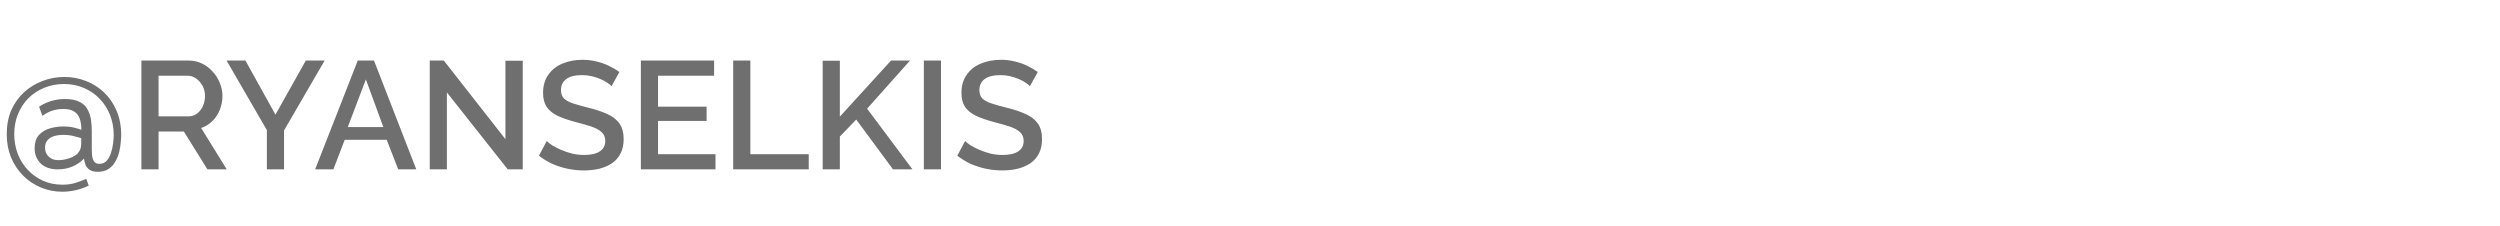
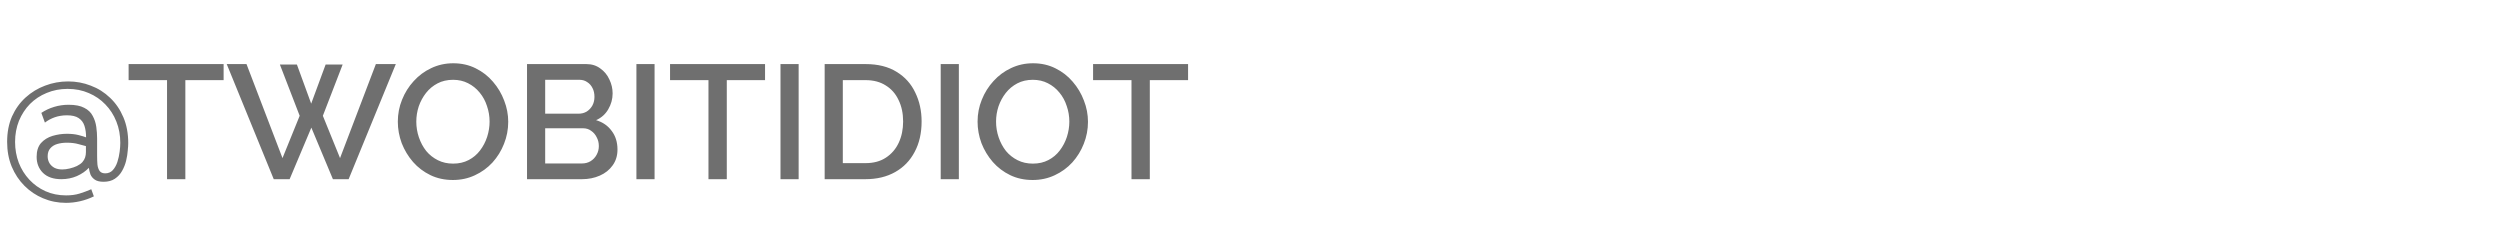
- <svg xmlns="http://www.w3.org/2000/svg" width="310" height="28" viewBox="0 0 310 28" fill="none">
-   <path d="M7.98 9.543C8.917 9.543 9.804 9.708 10.64 10.037C11.489 10.354 12.242 10.829 12.901 11.462C13.56 12.083 14.079 12.843 14.459 13.742C14.839 14.629 15.029 15.642 15.029 16.782C15.029 16.997 15.01 17.289 14.972 17.656C14.947 18.023 14.883 18.416 14.782 18.834C14.681 19.252 14.522 19.651 14.307 20.031C14.104 20.398 13.826 20.702 13.471 20.943C13.116 21.184 12.673 21.304 12.141 21.304C11.698 21.304 11.356 21.222 11.115 21.057C10.874 20.892 10.703 20.69 10.602 20.449C10.513 20.196 10.45 19.936 10.412 19.67C10.045 20.063 9.576 20.386 9.006 20.639C8.449 20.88 7.841 21 7.182 21C6.257 21 5.542 20.753 5.035 20.259C4.541 19.765 4.294 19.138 4.294 18.378C4.294 17.694 4.465 17.156 4.807 16.763C5.162 16.37 5.611 16.092 6.156 15.927C6.713 15.762 7.271 15.68 7.828 15.68C8.36 15.68 8.822 15.731 9.215 15.832C9.608 15.933 9.899 16.022 10.089 16.098C10.089 15.591 10.026 15.142 9.899 14.749C9.772 14.356 9.544 14.052 9.215 13.837C8.898 13.622 8.442 13.514 7.847 13.514C7.34 13.514 6.865 13.59 6.422 13.742C5.991 13.894 5.605 14.103 5.263 14.369L4.845 13.229C5.301 12.925 5.801 12.691 6.346 12.526C6.891 12.361 7.454 12.279 8.037 12.279C8.822 12.279 9.437 12.399 9.88 12.64C10.336 12.868 10.665 13.185 10.868 13.59C11.083 13.983 11.223 14.413 11.286 14.882C11.349 15.338 11.381 15.781 11.381 16.212V18.264C11.381 18.631 11.394 18.973 11.419 19.29C11.457 19.607 11.546 19.86 11.685 20.05C11.824 20.227 12.04 20.316 12.331 20.316C12.698 20.316 12.996 20.189 13.224 19.936C13.452 19.683 13.629 19.366 13.756 18.986C13.883 18.593 13.971 18.194 14.022 17.789C14.073 17.384 14.098 17.035 14.098 16.744C14.098 15.845 13.946 15.015 13.642 14.255C13.338 13.482 12.907 12.811 12.35 12.241C11.805 11.671 11.159 11.228 10.412 10.911C9.665 10.582 8.835 10.417 7.923 10.417C7.049 10.417 6.232 10.575 5.472 10.892C4.725 11.196 4.072 11.627 3.515 12.184C2.97 12.741 2.54 13.4 2.223 14.16C1.919 14.92 1.767 15.743 1.767 16.63C1.767 17.504 1.913 18.321 2.204 19.081C2.495 19.828 2.907 20.487 3.439 21.057C3.971 21.627 4.598 22.077 5.32 22.406C6.055 22.735 6.865 22.9 7.752 22.9C8.335 22.9 8.854 22.83 9.31 22.691C9.766 22.552 10.228 22.381 10.697 22.178L11.001 23.014C10.482 23.267 9.943 23.457 9.386 23.584C8.829 23.711 8.278 23.774 7.733 23.774C6.783 23.774 5.89 23.597 5.054 23.242C4.231 22.9 3.502 22.412 2.869 21.779C2.236 21.146 1.735 20.392 1.368 19.518C1.013 18.644 0.836 17.681 0.836 16.63C0.836 15.515 1.026 14.521 1.406 13.647C1.799 12.773 2.331 12.032 3.002 11.424C3.673 10.816 4.433 10.354 5.282 10.037C6.143 9.708 7.043 9.543 7.98 9.543ZM9.006 19.461C9.285 19.322 9.5 19.17 9.652 19.005C9.804 18.828 9.912 18.644 9.975 18.454C10.038 18.251 10.07 18.049 10.07 17.846V17.124C9.893 17.086 9.608 17.01 9.215 16.896C8.822 16.782 8.36 16.725 7.828 16.725C7.423 16.725 7.049 16.776 6.707 16.877C6.365 16.978 6.093 17.149 5.89 17.39C5.687 17.618 5.586 17.928 5.586 18.321C5.586 18.612 5.656 18.878 5.795 19.119C5.934 19.347 6.131 19.531 6.384 19.67C6.637 19.797 6.941 19.86 7.296 19.86C7.575 19.86 7.866 19.822 8.17 19.746C8.487 19.67 8.765 19.575 9.006 19.461ZM17.533 21V7.51H23.404C24.012 7.51 24.569 7.637 25.076 7.89C25.582 8.143 26.019 8.479 26.387 8.897C26.767 9.315 27.058 9.784 27.261 10.303C27.476 10.822 27.584 11.354 27.584 11.899C27.584 12.494 27.476 13.064 27.261 13.609C27.045 14.154 26.735 14.622 26.33 15.015C25.937 15.408 25.475 15.693 24.943 15.87L28.116 21H25.722L22.796 16.307H19.661V21H17.533ZM19.661 14.426H23.385C23.777 14.426 24.126 14.312 24.43 14.084C24.734 13.856 24.974 13.552 25.152 13.172C25.329 12.779 25.418 12.355 25.418 11.899C25.418 11.43 25.316 11.012 25.114 10.645C24.911 10.265 24.645 9.961 24.316 9.733C23.999 9.505 23.651 9.391 23.271 9.391H19.661V14.426ZM30.433 7.51L34.157 14.217L37.919 7.51H40.256L35.221 16.174V21H33.093V16.136L28.096 7.51H30.433ZM44.361 7.51H46.375L51.619 21H49.377L47.952 17.333H42.746L41.34 21H39.079L44.361 7.51ZM47.534 15.756L45.368 9.847L43.126 15.756H47.534ZM55.416 11.462V21H53.288V7.51H55.036L62.674 17.257V7.529H64.821V21H62.959L55.416 11.462ZM75.833 10.683C75.706 10.544 75.523 10.398 75.282 10.246C75.041 10.081 74.756 9.929 74.427 9.79C74.098 9.651 73.743 9.537 73.363 9.448C72.983 9.359 72.59 9.315 72.185 9.315C71.298 9.315 70.64 9.48 70.209 9.809C69.778 10.138 69.563 10.594 69.563 11.177C69.563 11.608 69.683 11.95 69.924 12.203C70.165 12.444 70.532 12.646 71.026 12.811C71.52 12.976 72.141 13.153 72.888 13.343C73.8 13.558 74.592 13.818 75.263 14.122C75.934 14.413 76.447 14.806 76.802 15.3C77.157 15.794 77.334 16.446 77.334 17.257C77.334 17.941 77.207 18.53 76.954 19.024C76.701 19.518 76.346 19.923 75.89 20.24C75.434 20.544 74.908 20.772 74.313 20.924C73.718 21.063 73.078 21.133 72.394 21.133C71.723 21.133 71.051 21.063 70.38 20.924C69.721 20.785 69.088 20.582 68.48 20.316C67.885 20.037 67.334 19.702 66.827 19.309L67.796 17.485C67.961 17.65 68.195 17.833 68.499 18.036C68.816 18.226 69.177 18.41 69.582 18.587C70 18.764 70.45 18.916 70.931 19.043C71.425 19.157 71.925 19.214 72.432 19.214C73.281 19.214 73.927 19.068 74.37 18.777C74.826 18.473 75.054 18.042 75.054 17.485C75.054 17.029 74.908 16.668 74.617 16.402C74.326 16.123 73.901 15.889 73.344 15.699C72.787 15.509 72.122 15.319 71.349 15.129C70.462 14.888 69.721 14.629 69.126 14.35C68.531 14.059 68.081 13.691 67.777 13.248C67.486 12.792 67.34 12.216 67.34 11.519C67.34 10.632 67.555 9.885 67.986 9.277C68.417 8.656 68.999 8.194 69.734 7.89C70.481 7.573 71.317 7.415 72.242 7.415C72.85 7.415 73.426 7.485 73.971 7.624C74.516 7.751 75.022 7.928 75.491 8.156C75.972 8.384 76.409 8.644 76.802 8.935L75.833 10.683ZM88.721 19.119V21H79.468V7.51H88.55V9.391H81.596V13.229H87.619V14.996H81.596V19.119H88.721ZM90.916 21V7.51H93.044V19.119H100.283V21H90.916ZM102.012 21V7.529H104.14V14.464L110.486 7.51H112.842L107.522 13.476L113.146 21H110.733L106.173 14.825L104.14 16.934V21H102.012ZM114.555 21V7.51H116.683V21H114.555ZM127.712 10.683C127.585 10.544 127.402 10.398 127.161 10.246C126.92 10.081 126.635 9.929 126.306 9.79C125.977 9.651 125.622 9.537 125.242 9.448C124.862 9.359 124.469 9.315 124.064 9.315C123.177 9.315 122.519 9.48 122.088 9.809C121.657 10.138 121.442 10.594 121.442 11.177C121.442 11.608 121.562 11.95 121.803 12.203C122.044 12.444 122.411 12.646 122.905 12.811C123.399 12.976 124.02 13.153 124.767 13.343C125.679 13.558 126.471 13.818 127.142 14.122C127.813 14.413 128.326 14.806 128.681 15.3C129.036 15.794 129.213 16.446 129.213 17.257C129.213 17.941 129.086 18.53 128.833 19.024C128.58 19.518 128.225 19.923 127.769 20.24C127.313 20.544 126.787 20.772 126.192 20.924C125.597 21.063 124.957 21.133 124.273 21.133C123.602 21.133 122.93 21.063 122.259 20.924C121.6 20.785 120.967 20.582 120.359 20.316C119.764 20.037 119.213 19.702 118.706 19.309L119.675 17.485C119.84 17.65 120.074 17.833 120.378 18.036C120.695 18.226 121.056 18.41 121.461 18.587C121.879 18.764 122.329 18.916 122.81 19.043C123.304 19.157 123.804 19.214 124.311 19.214C125.16 19.214 125.806 19.068 126.249 18.777C126.705 18.473 126.933 18.042 126.933 17.485C126.933 17.029 126.787 16.668 126.496 16.402C126.205 16.123 125.78 15.889 125.223 15.699C124.666 15.509 124.001 15.319 123.228 15.129C122.341 14.888 121.6 14.629 121.005 14.35C120.41 14.059 119.96 13.691 119.656 13.248C119.365 12.792 119.219 12.216 119.219 11.519C119.219 10.632 119.434 9.885 119.865 9.277C120.296 8.656 120.878 8.194 121.613 7.89C122.36 7.573 123.196 7.415 124.121 7.415C124.729 7.415 125.305 7.485 125.85 7.624C126.395 7.751 126.901 7.928 127.37 8.156C127.851 8.384 128.288 8.644 128.681 8.935L127.712 10.683Z" fill="#333333" fill-opacity="0.7" />
+ <svg xmlns="http://www.w3.org/2000/svg" width="293" height="28" viewBox="0 0 293 28" fill="none">
+   <path d="M7.98 9.543C8.917 9.543 9.804 9.708 10.64 10.037C11.489 10.354 12.242 10.829 12.901 11.462C13.56 12.083 14.079 12.843 14.459 13.742C14.839 14.629 15.029 15.642 15.029 16.782C15.029 16.997 15.01 17.289 14.972 17.656C14.947 18.023 14.883 18.416 14.782 18.834C14.681 19.252 14.522 19.651 14.307 20.031C14.104 20.398 13.826 20.702 13.471 20.943C13.116 21.184 12.673 21.304 12.141 21.304C11.698 21.304 11.356 21.222 11.115 21.057C10.874 20.892 10.703 20.69 10.602 20.449C10.513 20.196 10.45 19.936 10.412 19.67C10.045 20.063 9.576 20.386 9.006 20.639C8.449 20.88 7.841 21 7.182 21C6.257 21 5.542 20.753 5.035 20.259C4.541 19.765 4.294 19.138 4.294 18.378C4.294 17.694 4.465 17.156 4.807 16.763C5.162 16.37 5.611 16.092 6.156 15.927C6.713 15.762 7.271 15.68 7.828 15.68C8.36 15.68 8.822 15.731 9.215 15.832C9.608 15.933 9.899 16.022 10.089 16.098C10.089 15.591 10.026 15.142 9.899 14.749C9.772 14.356 9.544 14.052 9.215 13.837C8.898 13.622 8.442 13.514 7.847 13.514C7.34 13.514 6.865 13.59 6.422 13.742C5.991 13.894 5.605 14.103 5.263 14.369L4.845 13.229C5.301 12.925 5.801 12.691 6.346 12.526C6.891 12.361 7.454 12.279 8.037 12.279C8.822 12.279 9.437 12.399 9.88 12.64C10.336 12.868 10.665 13.185 10.868 13.59C11.083 13.983 11.223 14.413 11.286 14.882C11.349 15.338 11.381 15.781 11.381 16.212V18.264C11.381 18.631 11.394 18.973 11.419 19.29C11.457 19.607 11.546 19.86 11.685 20.05C11.824 20.227 12.04 20.316 12.331 20.316C12.698 20.316 12.996 20.189 13.224 19.936C13.452 19.683 13.629 19.366 13.756 18.986C13.883 18.593 13.971 18.194 14.022 17.789C14.073 17.384 14.098 17.035 14.098 16.744C14.098 15.845 13.946 15.015 13.642 14.255C13.338 13.482 12.907 12.811 12.35 12.241C11.805 11.671 11.159 11.228 10.412 10.911C9.665 10.582 8.835 10.417 7.923 10.417C7.049 10.417 6.232 10.575 5.472 10.892C4.725 11.196 4.072 11.627 3.515 12.184C2.97 12.741 2.54 13.4 2.223 14.16C1.919 14.92 1.767 15.743 1.767 16.63C1.767 17.504 1.913 18.321 2.204 19.081C2.495 19.828 2.907 20.487 3.439 21.057C3.971 21.627 4.598 22.077 5.32 22.406C6.055 22.735 6.865 22.9 7.752 22.9C8.335 22.9 8.854 22.83 9.31 22.691C9.766 22.552 10.228 22.381 10.697 22.178L11.001 23.014C10.482 23.267 9.943 23.457 9.386 23.584C8.829 23.711 8.278 23.774 7.733 23.774C6.783 23.774 5.89 23.597 5.054 23.242C4.231 22.9 3.502 22.412 2.869 21.779C2.236 21.146 1.735 20.392 1.368 19.518C1.013 18.644 0.836 17.681 0.836 16.63C0.836 15.515 1.026 14.521 1.406 13.647C1.799 12.773 2.331 12.032 3.002 11.424C3.673 10.816 4.433 10.354 5.282 10.037C6.143 9.708 7.043 9.543 7.98 9.543ZM9.006 19.461C9.285 19.322 9.5 19.17 9.652 19.005C9.804 18.828 9.912 18.644 9.975 18.454C10.038 18.251 10.07 18.049 10.07 17.846V17.124C9.893 17.086 9.608 17.01 9.215 16.896C8.822 16.782 8.36 16.725 7.828 16.725C7.423 16.725 7.049 16.776 6.707 16.877C6.365 16.978 6.093 17.149 5.89 17.39C5.687 17.618 5.586 17.928 5.586 18.321C5.586 18.612 5.656 18.878 5.795 19.119C5.934 19.347 6.131 19.531 6.384 19.67C6.637 19.797 6.941 19.86 7.296 19.86C7.575 19.86 7.866 19.822 8.17 19.746C8.487 19.67 8.765 19.575 9.006 19.461ZM26.207 9.391H21.723V21H19.576V9.391H15.073V7.51H26.207V9.391ZM32.804 7.567H34.799L36.471 12.146L38.162 7.567H40.157L37.839 13.571L39.853 18.53L44.052 7.51H46.389L40.86 21H39.017L36.49 14.958L33.944 21H32.082L26.572 7.51H28.89L33.108 18.53L35.122 13.571L32.804 7.567ZM53.085 21.095C52.11 21.095 51.229 20.905 50.444 20.525C49.659 20.145 48.981 19.632 48.411 18.986C47.841 18.327 47.398 17.593 47.081 16.782C46.777 15.959 46.625 15.116 46.625 14.255C46.625 13.356 46.79 12.501 47.119 11.69C47.448 10.867 47.904 10.138 48.487 9.505C49.07 8.859 49.754 8.352 50.539 7.985C51.337 7.605 52.198 7.415 53.123 7.415C54.086 7.415 54.96 7.611 55.745 8.004C56.543 8.397 57.221 8.922 57.778 9.581C58.348 10.24 58.785 10.974 59.089 11.785C59.406 12.596 59.564 13.425 59.564 14.274C59.564 15.173 59.399 16.035 59.07 16.858C58.753 17.669 58.304 18.397 57.721 19.043C57.138 19.676 56.448 20.177 55.65 20.544C54.865 20.911 54.01 21.095 53.085 21.095ZM48.791 14.255C48.791 14.888 48.892 15.503 49.095 16.098C49.298 16.693 49.583 17.225 49.95 17.694C50.33 18.15 50.786 18.511 51.318 18.777C51.85 19.043 52.445 19.176 53.104 19.176C53.788 19.176 54.396 19.037 54.928 18.758C55.46 18.479 55.903 18.106 56.258 17.637C56.625 17.156 56.904 16.624 57.094 16.041C57.284 15.446 57.379 14.85 57.379 14.255C57.379 13.622 57.278 13.014 57.075 12.431C56.885 11.836 56.6 11.31 56.22 10.854C55.84 10.385 55.384 10.018 54.852 9.752C54.333 9.486 53.75 9.353 53.104 9.353C52.42 9.353 51.812 9.492 51.28 9.771C50.748 10.05 50.298 10.423 49.931 10.892C49.564 11.361 49.279 11.886 49.076 12.469C48.886 13.052 48.791 13.647 48.791 14.255ZM72.369 17.523C72.369 18.245 72.179 18.866 71.799 19.385C71.432 19.904 70.931 20.303 70.298 20.582C69.665 20.861 68.968 21 68.208 21H61.767V7.51H68.721C69.354 7.51 69.899 7.681 70.355 8.023C70.824 8.352 71.178 8.783 71.419 9.315C71.672 9.834 71.799 10.379 71.799 10.949C71.799 11.608 71.628 12.228 71.286 12.811C70.957 13.381 70.482 13.805 69.861 14.084C70.634 14.312 71.242 14.73 71.685 15.338C72.141 15.933 72.369 16.662 72.369 17.523ZM70.184 17.124C70.184 16.744 70.102 16.402 69.937 16.098C69.785 15.781 69.57 15.528 69.291 15.338C69.025 15.135 68.708 15.034 68.341 15.034H63.895V19.157H68.208C68.588 19.157 68.924 19.068 69.215 18.891C69.519 18.701 69.753 18.454 69.918 18.15C70.095 17.833 70.184 17.491 70.184 17.124ZM63.895 9.353V13.324H67.809C68.164 13.324 68.48 13.242 68.759 13.077C69.038 12.9 69.259 12.665 69.424 12.374C69.589 12.07 69.671 11.728 69.671 11.348C69.671 10.955 69.595 10.613 69.443 10.322C69.291 10.018 69.082 9.784 68.816 9.619C68.563 9.442 68.265 9.353 67.923 9.353H63.895ZM74.588 21V7.51H76.716V21H74.588ZM89.664 9.391H85.18V21H83.033V9.391H78.53V7.51H89.664V9.391ZM91.473 21V7.51H93.601V21H91.473ZM96.65 21V7.51H101.438C102.895 7.51 104.111 7.814 105.086 8.422C106.061 9.017 106.79 9.828 107.271 10.854C107.765 11.867 108.012 12.995 108.012 14.236C108.012 15.604 107.74 16.795 107.195 17.808C106.663 18.821 105.903 19.607 104.915 20.164C103.927 20.721 102.768 21 101.438 21H96.65ZM105.846 14.236C105.846 13.286 105.669 12.45 105.314 11.728C104.972 10.993 104.472 10.423 103.813 10.018C103.167 9.6 102.375 9.391 101.438 9.391H98.778V19.119H101.438C102.388 19.119 103.186 18.904 103.832 18.473C104.491 18.042 104.991 17.46 105.333 16.725C105.675 15.99 105.846 15.161 105.846 14.236ZM110.25 21V7.51H112.378V21H110.25ZM121.032 21.095C120.057 21.095 119.177 20.905 118.391 20.525C117.606 20.145 116.928 19.632 116.358 18.986C115.788 18.327 115.345 17.593 115.028 16.782C114.724 15.959 114.572 15.116 114.572 14.255C114.572 13.356 114.737 12.501 115.066 11.69C115.396 10.867 115.852 10.138 116.434 9.505C117.017 8.859 117.701 8.352 118.486 7.985C119.284 7.605 120.146 7.415 121.07 7.415C122.033 7.415 122.907 7.611 123.692 8.004C124.49 8.397 125.168 8.922 125.725 9.581C126.295 10.24 126.732 10.974 127.036 11.785C127.353 12.596 127.511 13.425 127.511 14.274C127.511 15.173 127.347 16.035 127.017 16.858C126.701 17.669 126.251 18.397 125.668 19.043C125.086 19.676 124.395 20.177 123.597 20.544C122.812 20.911 121.957 21.095 121.032 21.095ZM116.738 14.255C116.738 14.888 116.84 15.503 117.042 16.098C117.245 16.693 117.53 17.225 117.897 17.694C118.277 18.15 118.733 18.511 119.265 18.777C119.797 19.043 120.393 19.176 121.051 19.176C121.735 19.176 122.343 19.037 122.875 18.758C123.407 18.479 123.851 18.106 124.205 17.637C124.573 17.156 124.851 16.624 125.041 16.041C125.231 15.446 125.326 14.85 125.326 14.255C125.326 13.622 125.225 13.014 125.022 12.431C124.832 11.836 124.547 11.31 124.167 10.854C123.787 10.385 123.331 10.018 122.799 9.752C122.28 9.486 121.697 9.353 121.051 9.353C120.367 9.353 119.759 9.492 119.227 9.771C118.695 10.05 118.246 10.423 117.878 10.892C117.511 11.361 117.226 11.886 117.023 12.469C116.833 13.052 116.738 13.647 116.738 14.255ZM139.242 9.391H134.758V21H132.611V9.391H128.108V7.51H139.242V9.391Z" fill="#333333" fill-opacity="0.7" />
</svg>
